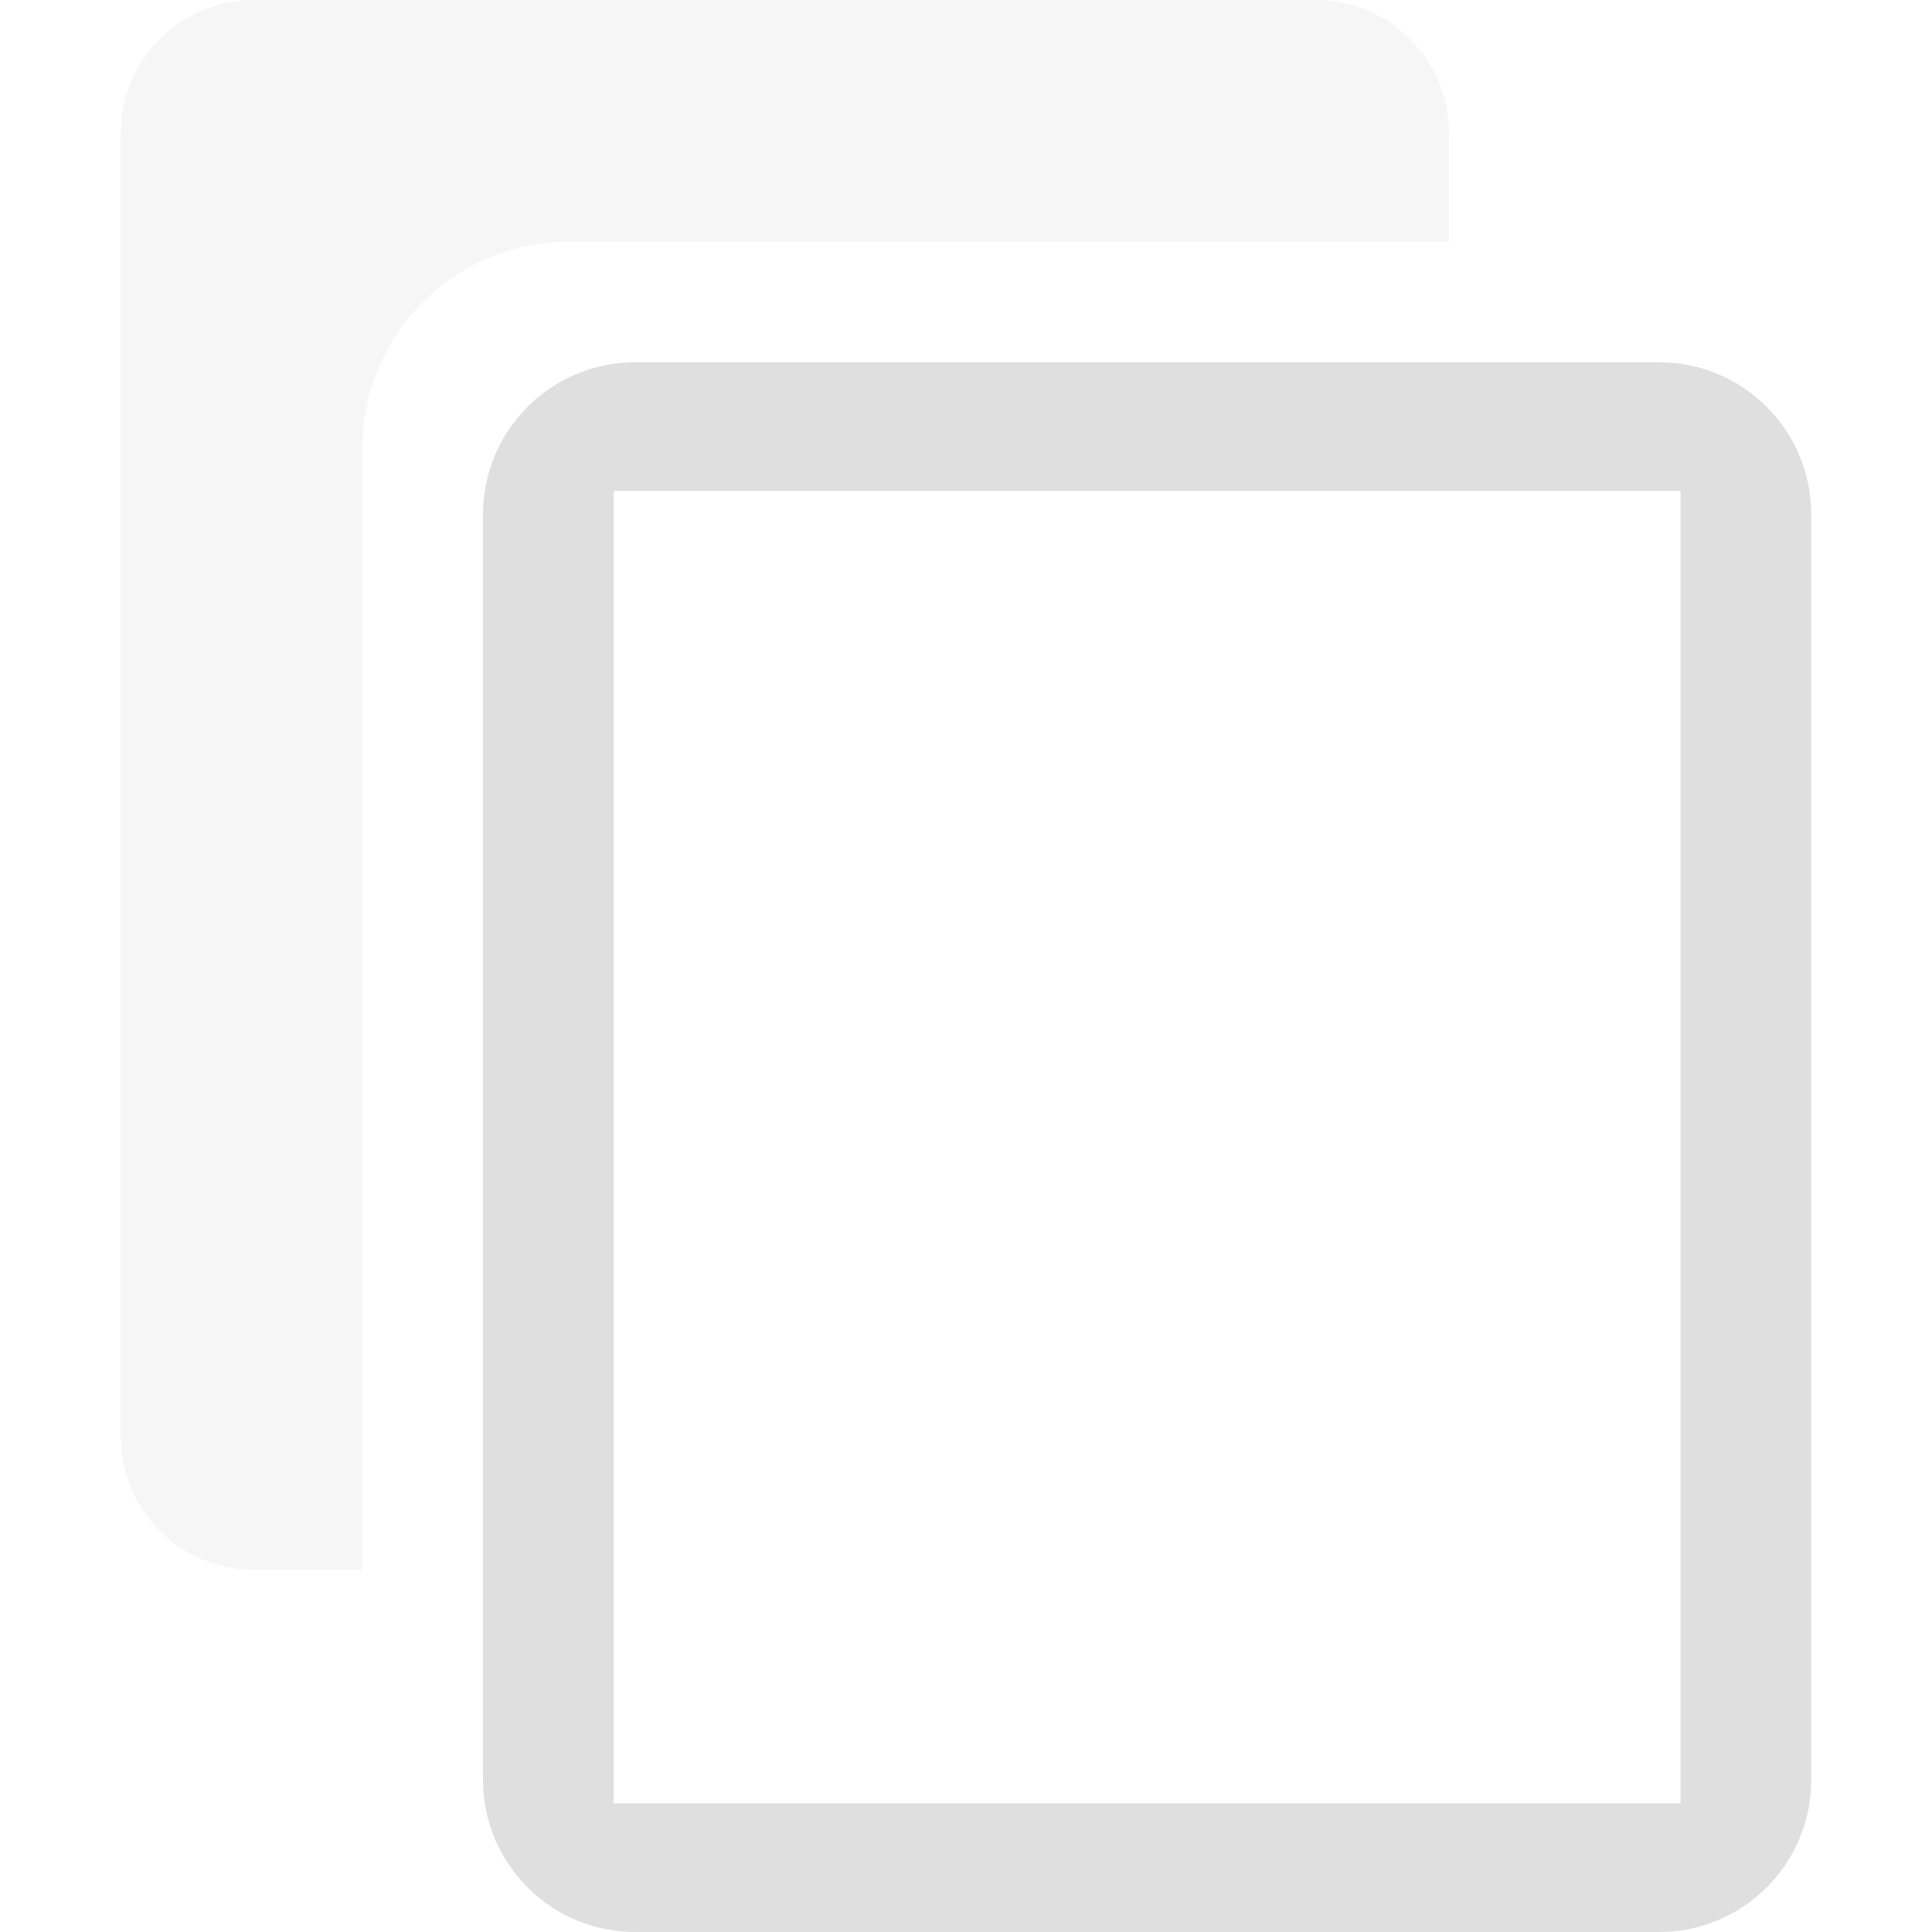
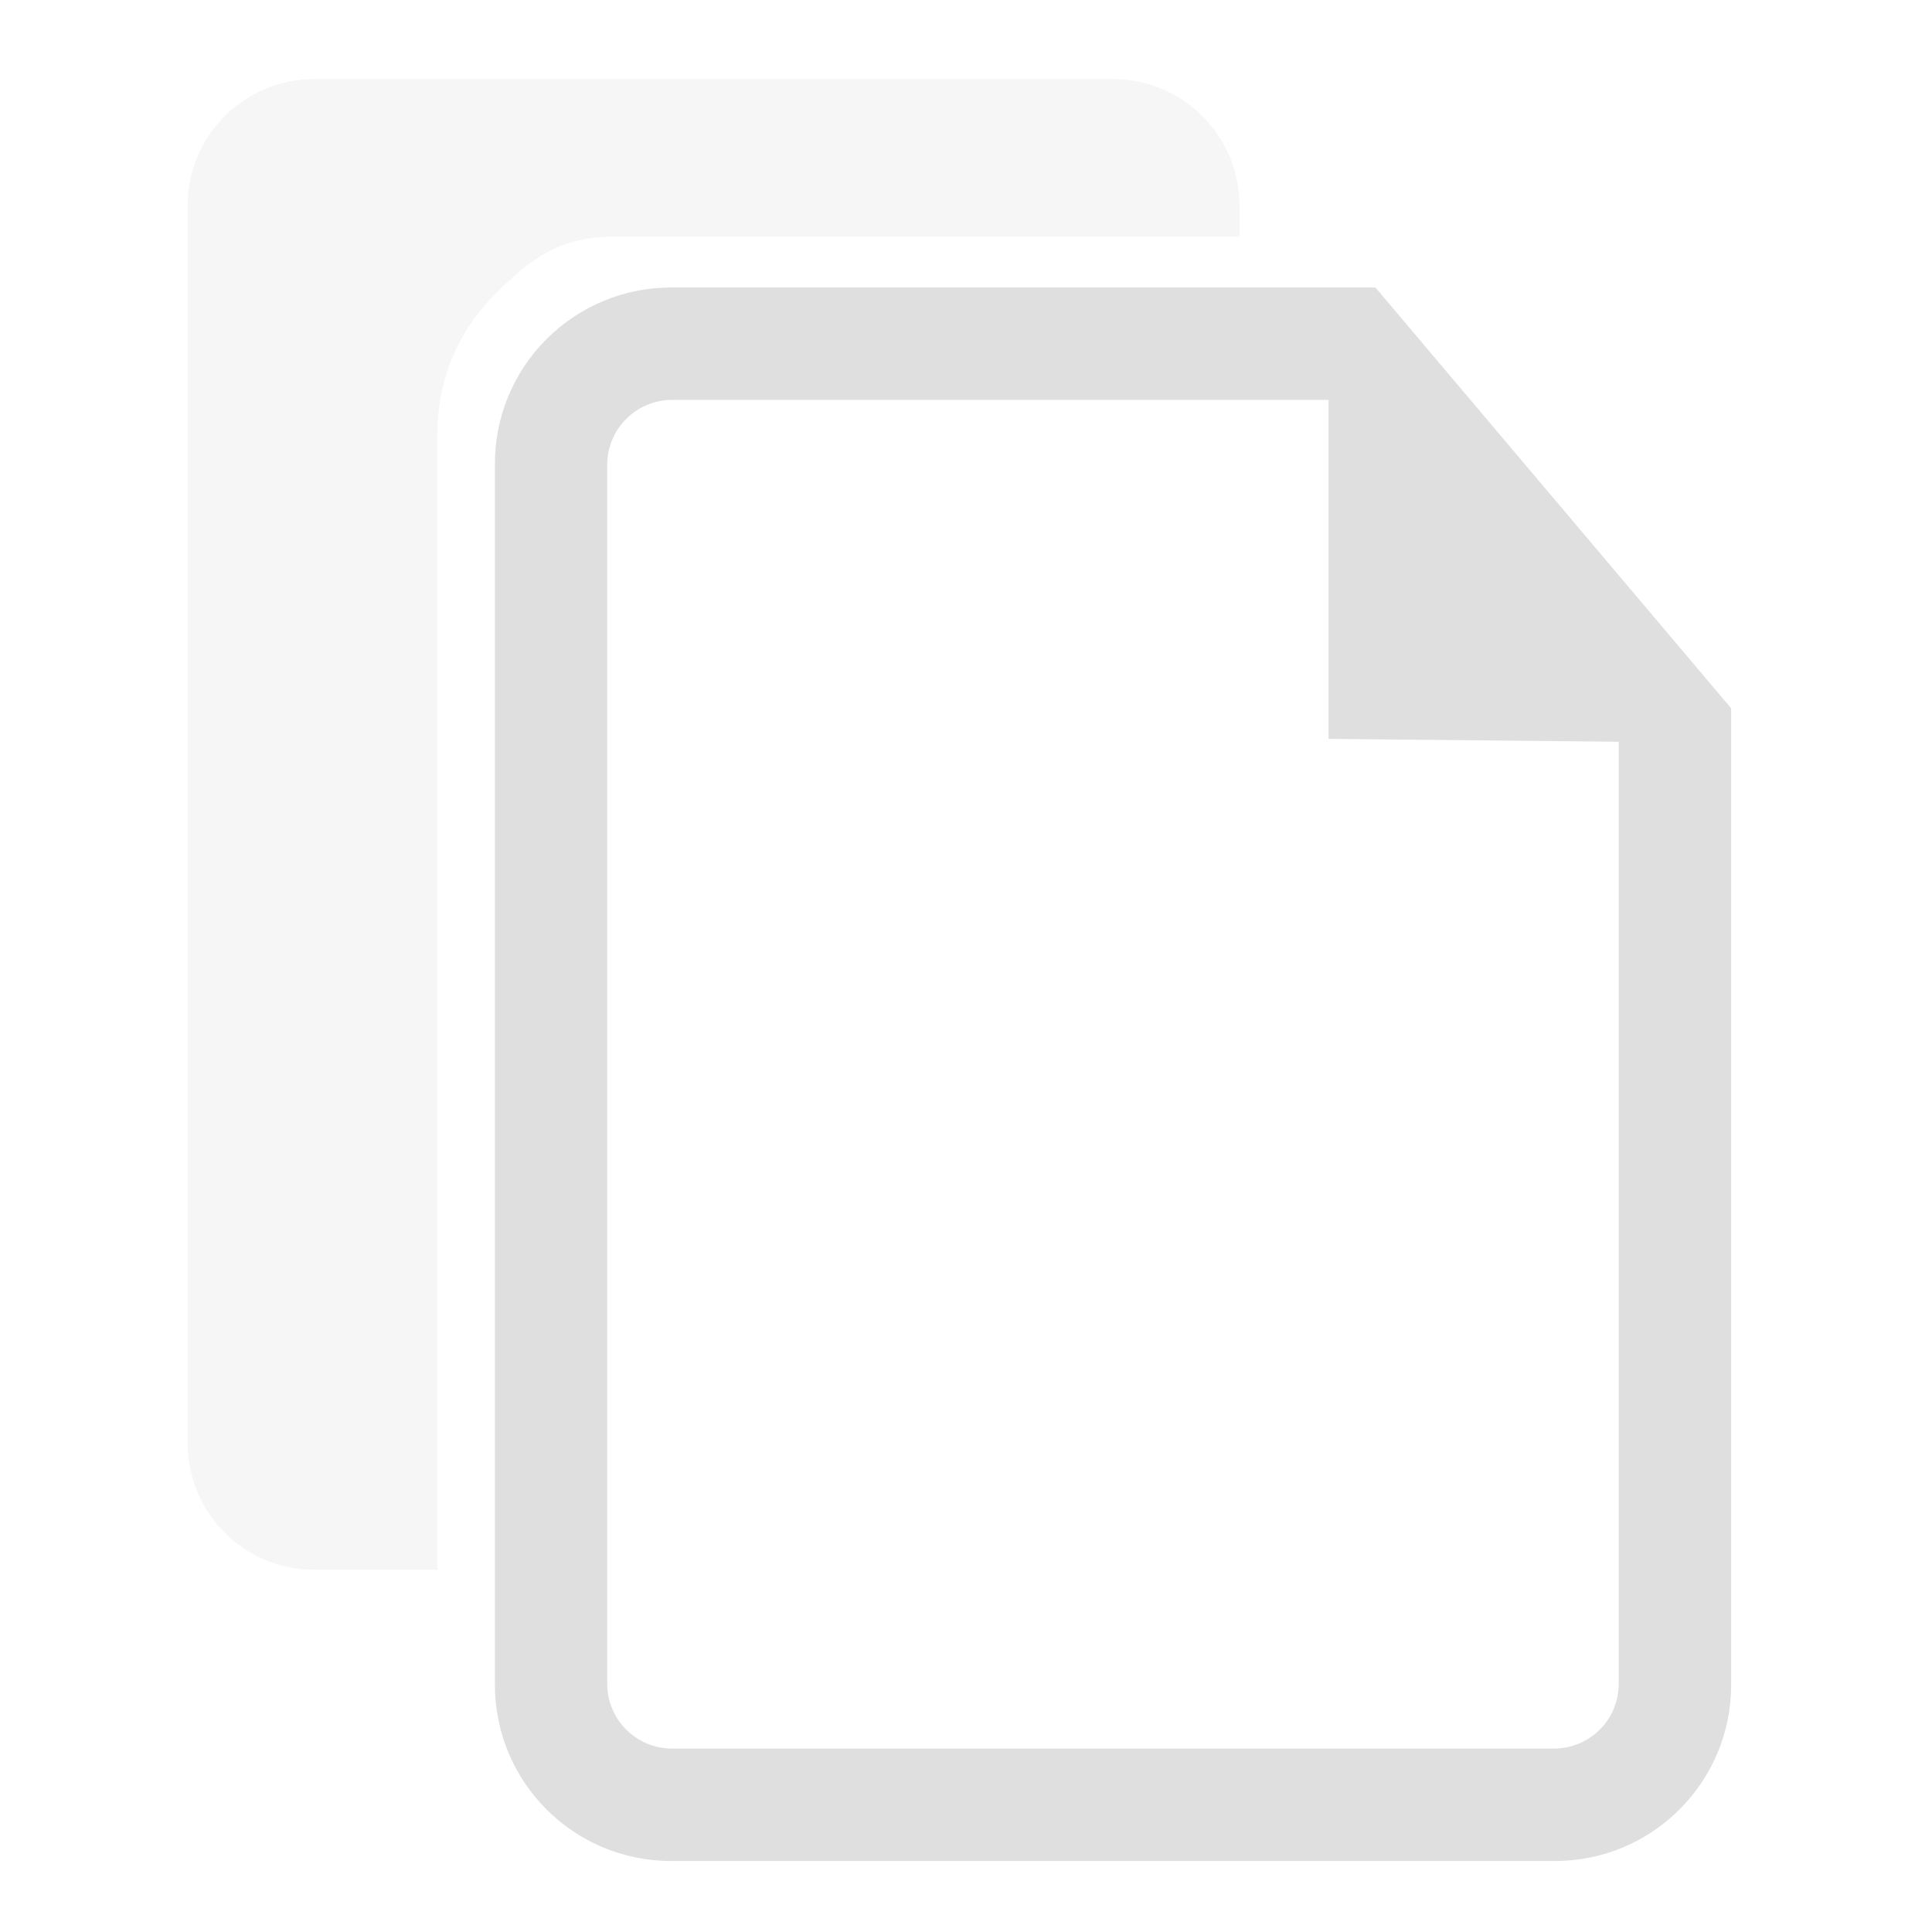
- <svg xmlns="http://www.w3.org/2000/svg" style="clip-rule:evenodd;fill-rule:evenodd;stroke-linejoin:round;stroke-miterlimit:2" viewBox="0 0 16 16">
-   <path d="m2.103 0c-0.609 0-1.103 0.494-1.103 1.103v10.794c0 0.609 0.494 1.103 1.103 1.103h0.897v-9.287c0-0.454 0.181-0.89 0.502-1.211s0.757-0.502 1.211-0.502h7.287v-0.897c0-0.609-0.494-1.103-1.103-1.103h-8.794z" fill-opacity=".3" fill="#dfdfdf" />
-   <path d="m5.261 3c-0.697 0-1.261 0.564-1.261 1.261v10.478c0 0.697 0.564 1.261 1.261 1.261h8.478c0.697 0 1.261-0.564 1.261-1.261v-10.478c0-0.697-0.564-1.261-1.261-1.261h-8.478zm-0.179 1.066h8.836v10.868h-8.836v-10.868z" fill="#dfdfdf" />
+ <svg xmlns="http://www.w3.org/2000/svg" clip-rule="evenodd" fill-rule="evenodd" stroke-linejoin="round" stroke-miterlimit="2" viewBox="0 0 16 16">
+   <g fill="#dfdfdf">
+     <path d="m2.602.655c-.579 0-1.048.469-1.048 1.048v10.25c0 .578.469 1.047 1.048 1.047h1.02v-9.413c0-.431.171-.845.476-1.15s.551-.477.982-.477h5.185v-.257c0-.579-.469-1.048-1.048-1.048z" fill-opacity=".3" />
+     <path transform="translate(-.21735 .410915)" d="m5.774 1.97c-.387 0-.758.154-1.031.428-.274.273-.427.644-.427 1.031v10.113c0 .806.653 1.459 1.458 1.459h7.321c.806 0 1.459-.653 1.459-1.459 0-2.673 0-8.087 0-8.087l-2.946-3.485zm.009.931c-.296 0-.537.241-.537.537v10.095c0 .297.241.537.537.537h7.303c.297 0 .537-.24.537-.537 0-1.843 0-7.801 0-7.801l-2.403-.024v-2.807z" />
+   </g>
</svg>
